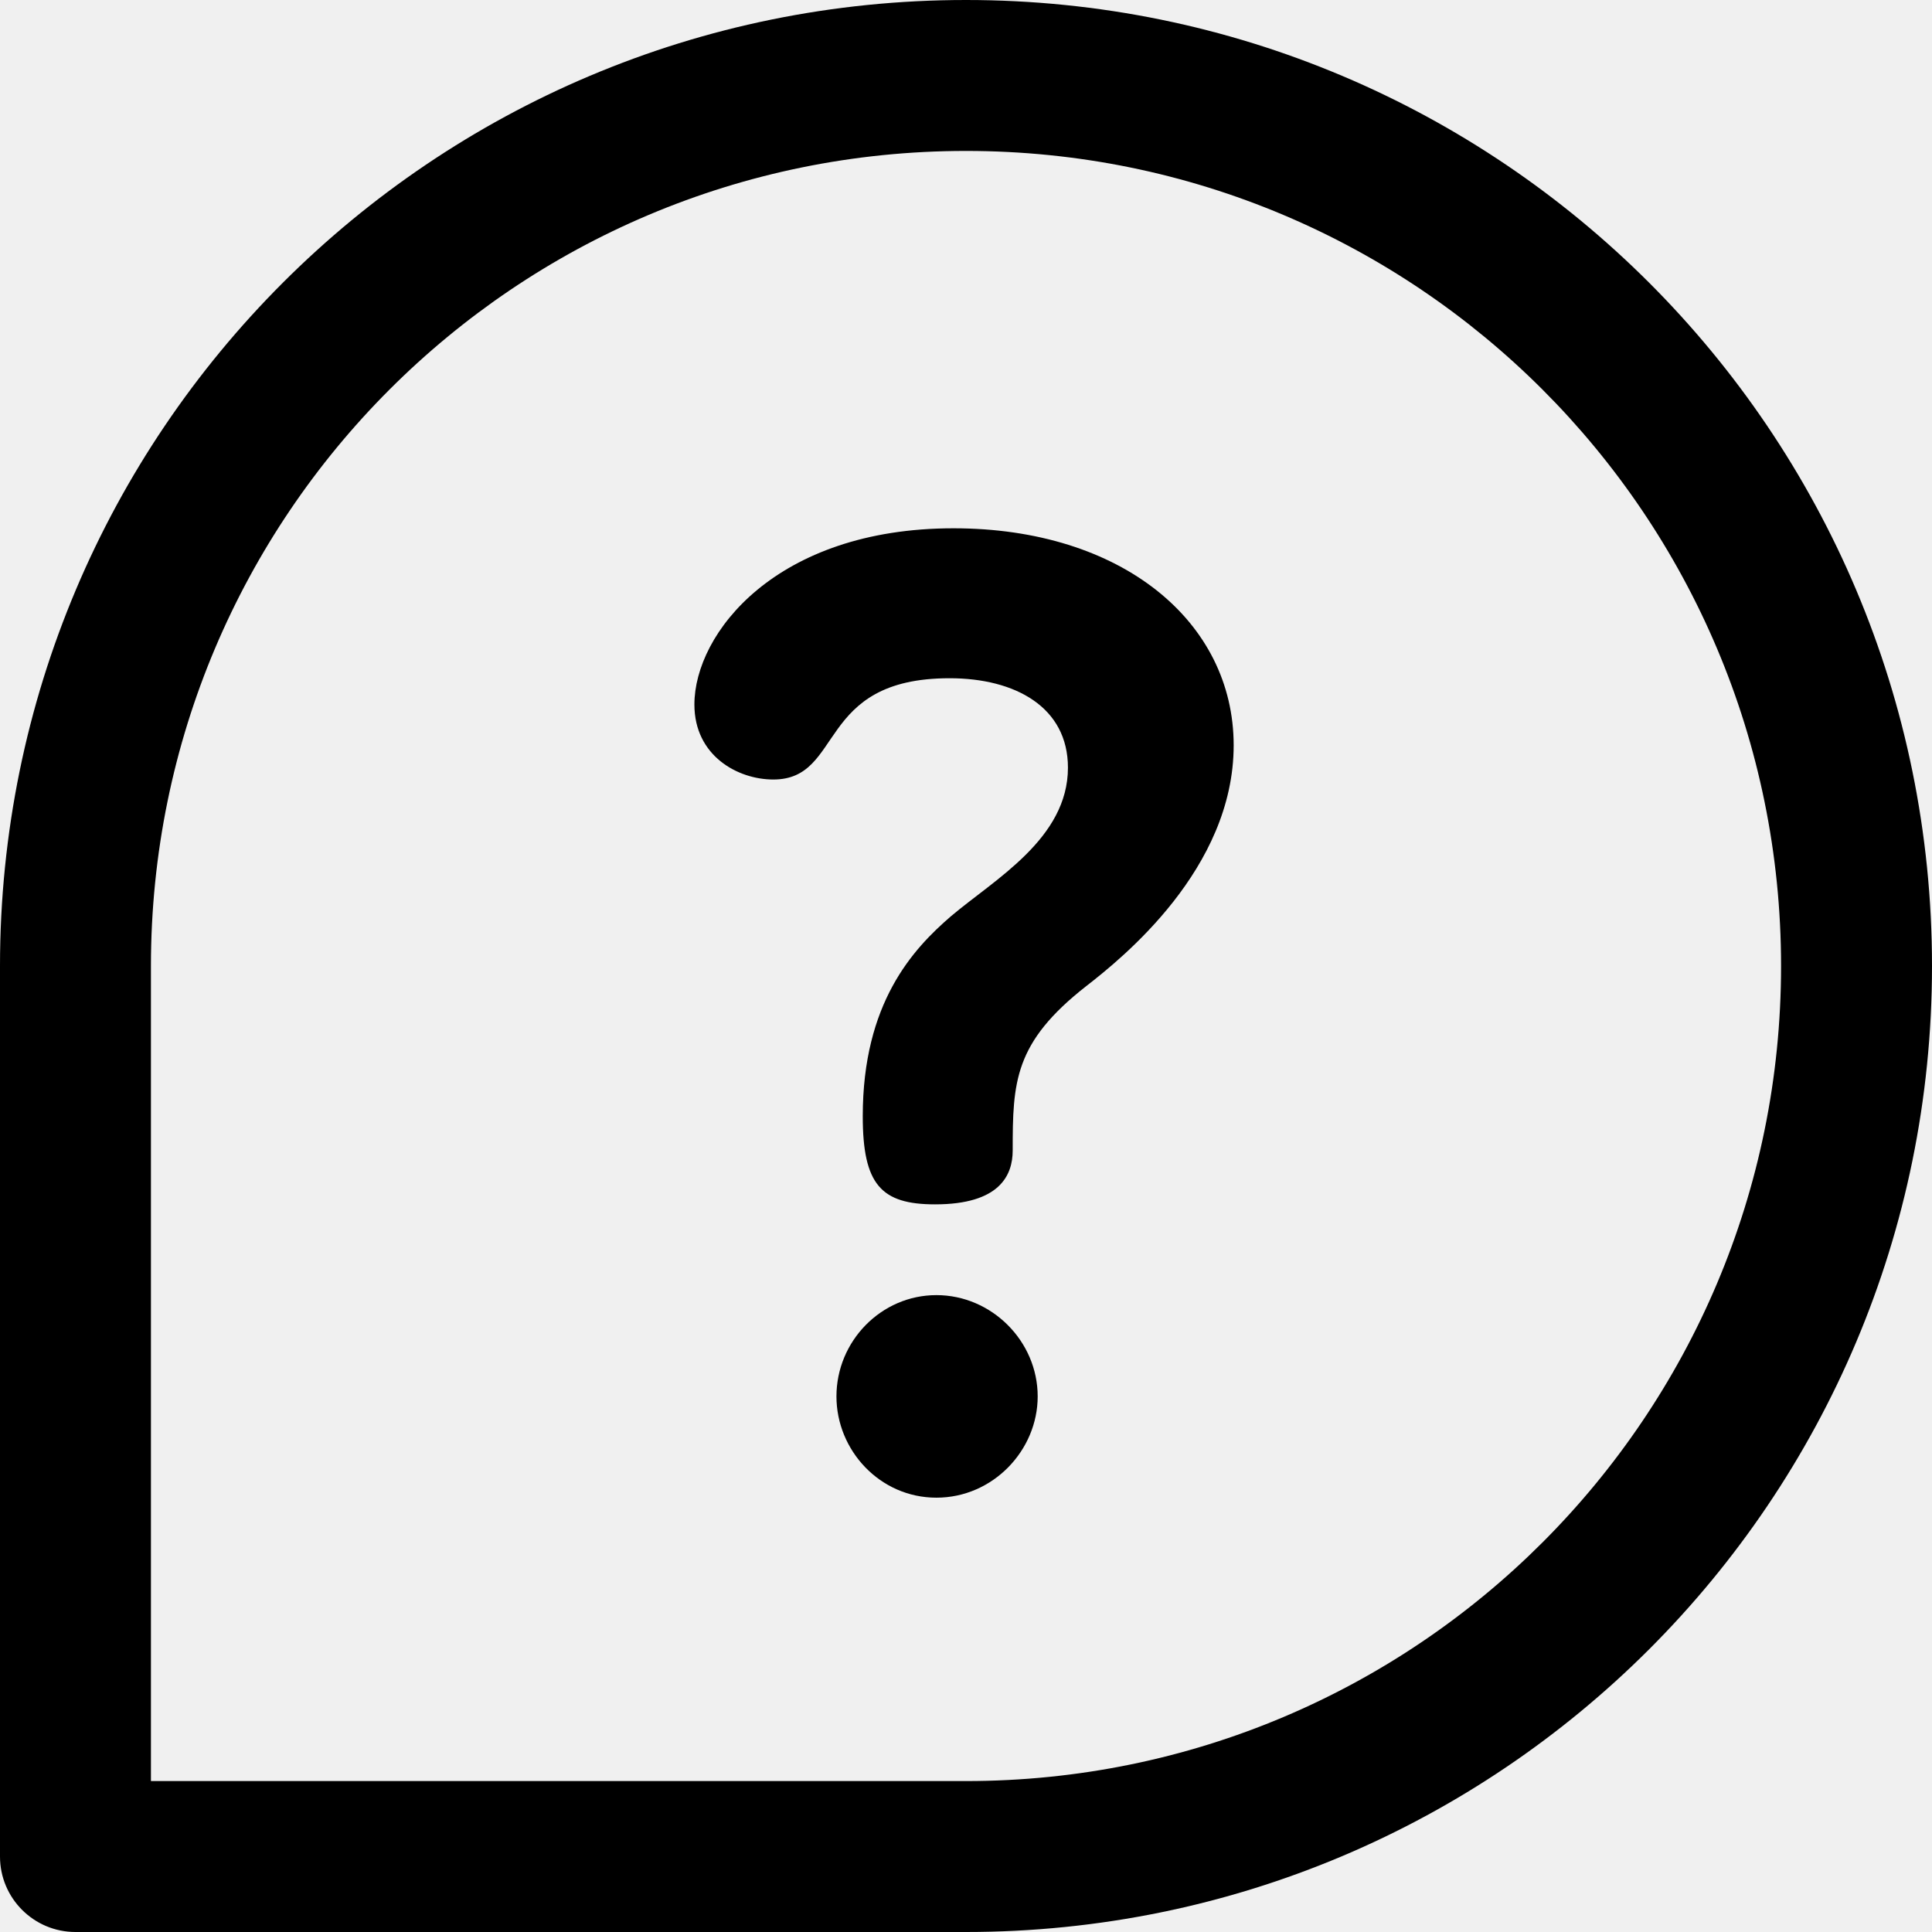
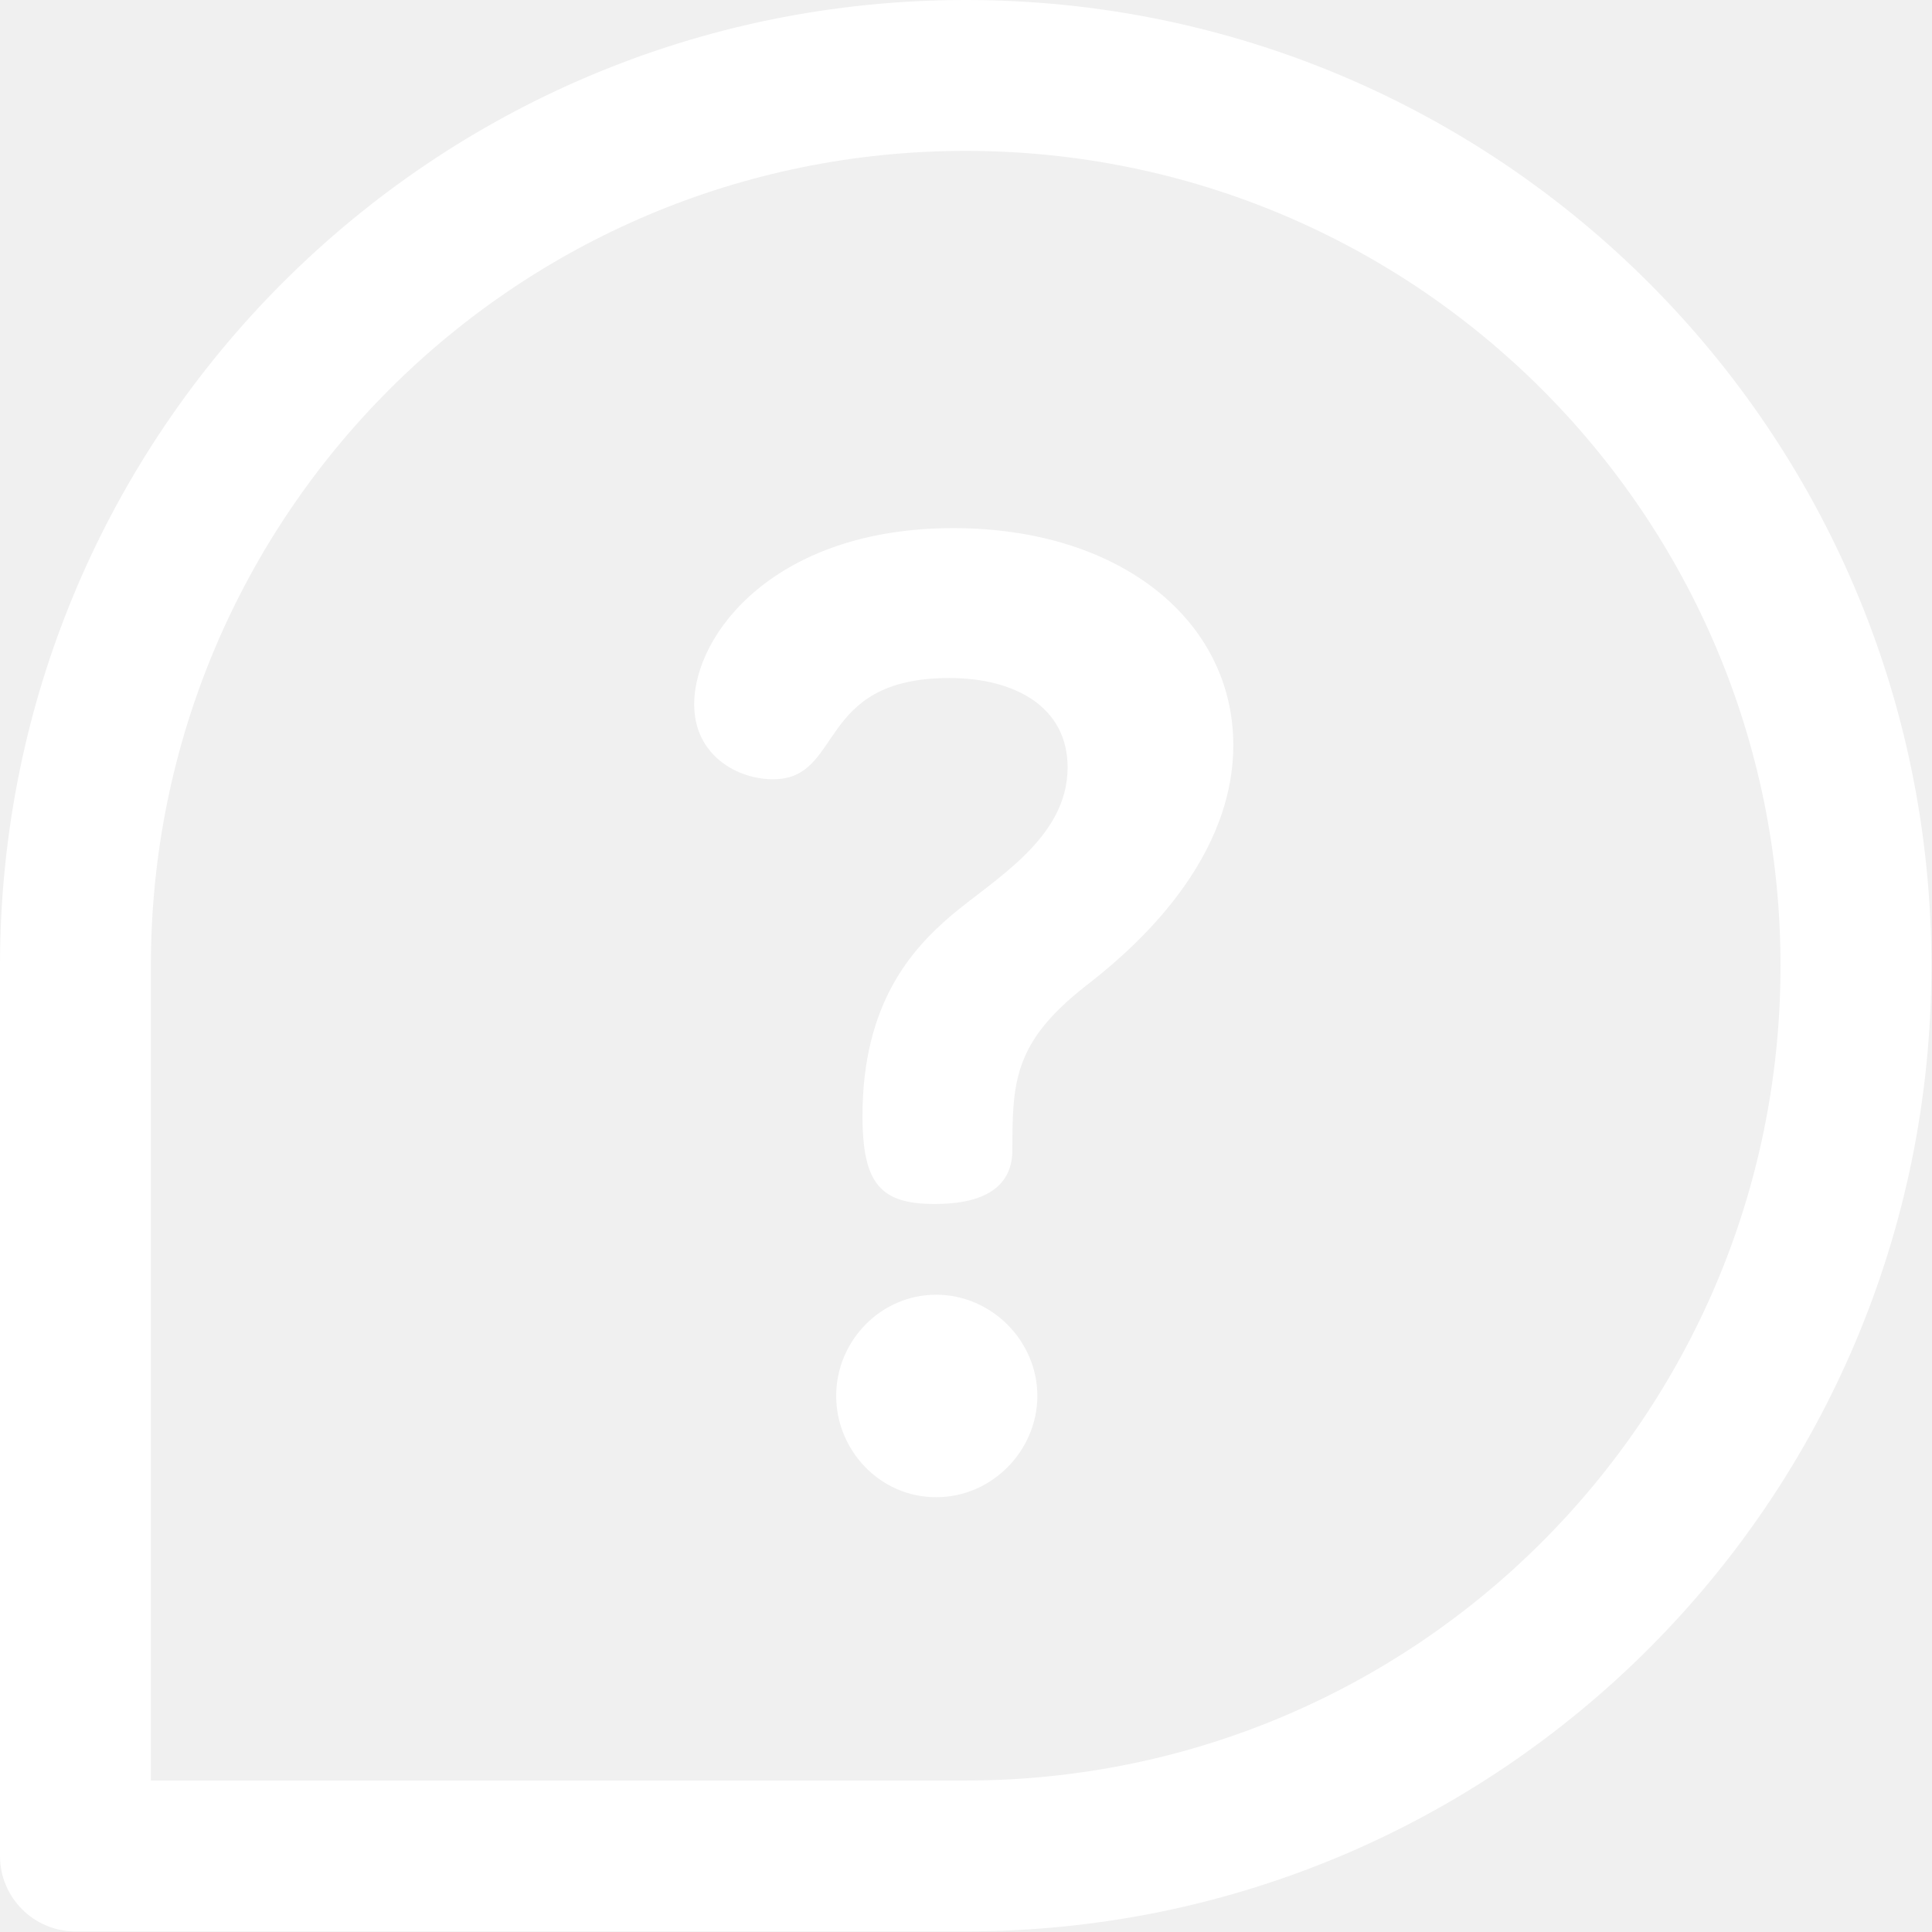
- <svg xmlns="http://www.w3.org/2000/svg" version="1.1" id="Capa_1" x="0px" y="0px" viewBox="0 0 512 512" style="enable-background:new 0 0 512 512;" xml:space="preserve">
+ <svg xmlns="http://www.w3.org/2000/svg" width="100%" height="100%" viewBox="0 0 2134 2134" version="1.1" xml:space="preserve" style="fill-rule:evenodd;clip-rule:evenodd;stroke-linejoin:round;stroke-miterlimit:2;">
  <g>
-     <g>
-       <g>
-         <path d="M248.158,343.22c-14.639,0-26.491,12.2-26.491,26.84c0,14.291,11.503,26.84,26.491,26.84     c14.988,0,26.84-12.548,26.84-26.84C274.998,355.42,262.799,343.22,248.158,343.22z" />
-         <path d="M252.69,140.002c-47.057,0-68.668,27.885-68.668,46.708c0,13.595,11.502,19.869,20.914,19.869     c18.822,0,11.154-26.84,46.708-26.84c17.429,0,31.372,7.669,31.372,23.703c0,18.824-19.52,29.629-31.023,39.389     c-10.108,8.714-23.354,23.006-23.354,52.983c0,18.125,4.879,23.354,19.171,23.354c17.08,0,20.565-7.668,20.565-14.291     c0-18.126,0.35-28.583,19.521-43.571c9.411-7.32,39.04-31.023,39.04-63.789S297.307,140.002,252.69,140.002z" />
-         <path d="M256,0C114.516,0,0,114.497,0,256v236c0,11.046,8.954,20,20,20h236c141.483,0,256-114.497,256-256     C512,114.516,397.503,0,256,0z M256,472H40V256c0-119.377,96.607-216,216-216c119.377,0,216,96.607,216,216     C472,375.377,375.393,472,256,472z" />
-       </g>
-     </g>
+     <path d="M1033.99,1430.08c-60.996,0 -110.38,50.834 -110.38,111.834c0,59.545 47.93,111.833 110.38,111.833c62.45,0 111.833,-52.283 111.833,-111.833c0,-61 -50.829,-111.834 -111.833,-111.834Z" style="fill:#fff;fill-rule:nonzero;" />
+     <path d="M1052.88,583.342c-196.071,0 -286.117,116.187 -286.117,194.616c0,56.646 47.925,82.788 87.142,82.788c78.425,0 46.475,-111.833 194.617,-111.833c72.62,0 130.716,31.954 130.716,98.762c0,78.433 -81.333,123.454 -129.262,164.121c-42.117,36.308 -97.309,95.858 -97.309,220.762c0,75.521 20.33,97.309 79.88,97.309c71.166,0 85.687,-31.95 85.687,-59.546c0,-75.525 1.458,-119.096 81.338,-181.546c39.212,-30.5 162.666,-129.262 162.666,-265.787c0,-136.525 -123.454,-239.646 -309.358,-239.646Z" style="fill:#fff;fill-rule:nonzero;" />
+     <path d="M1066.67,0c-589.517,0 -1066.67,477.071 -1066.67,1066.67l0,983.333c0,46.025 37.308,83.333 83.333,83.333l983.334,0c589.512,0 1066.67,-477.071 1066.67,-1066.67c0,-589.517 -477.071,-1066.67 -1066.67,-1066.67Zm0,1966.67l-900,0l0,-900c0,-497.405 402.529,-900 900,-900c497.404,0 900,402.529 900,900c0,497.404 -402.53,900 -900,900Z" style="fill:#fff;fill-rule:nonzero;" />
  </g>
-   <g>
- </g>
-   <g>
- </g>
-   <g>
- </g>
-   <g>
- </g>
-   <g>
- </g>
-   <g>
- </g>
-   <g>
- </g>
-   <g>
- </g>
-   <g>
- </g>
-   <g>
- </g>
-   <g>
- </g>
-   <g>
- </g>
-   <g>
- </g>
-   <g>
- </g>
-   <g>
- </g>
</svg>
